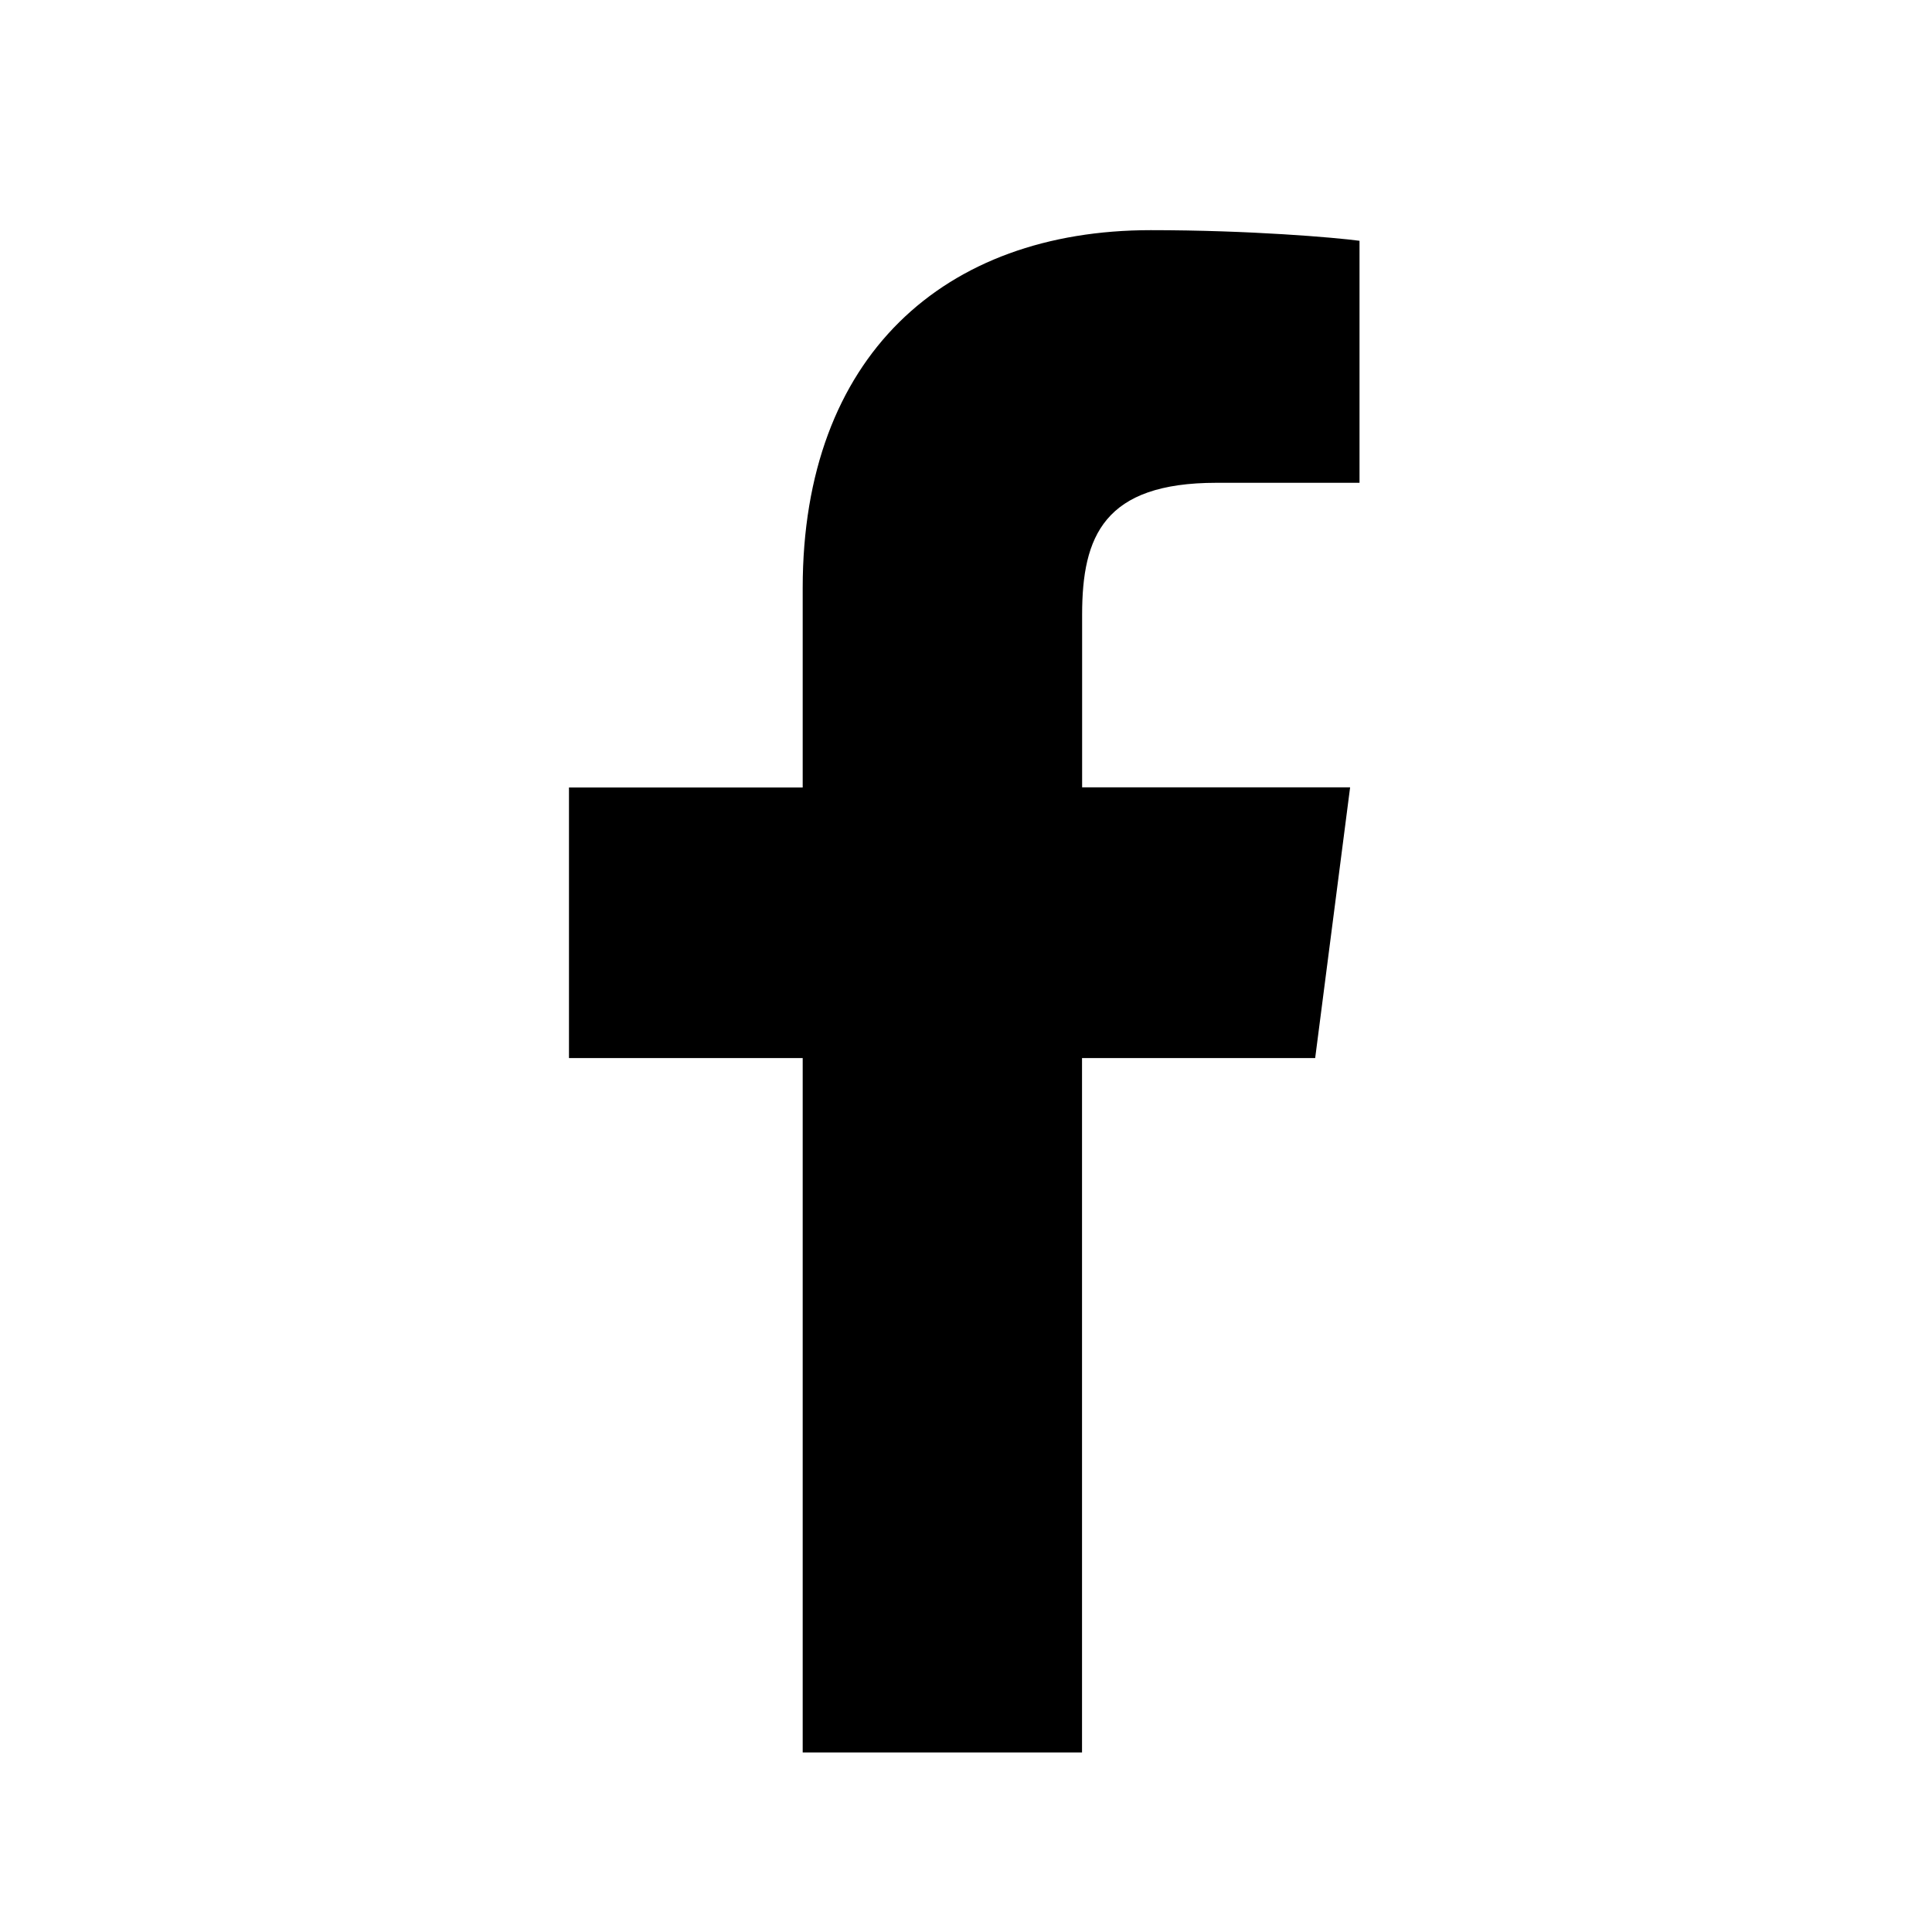
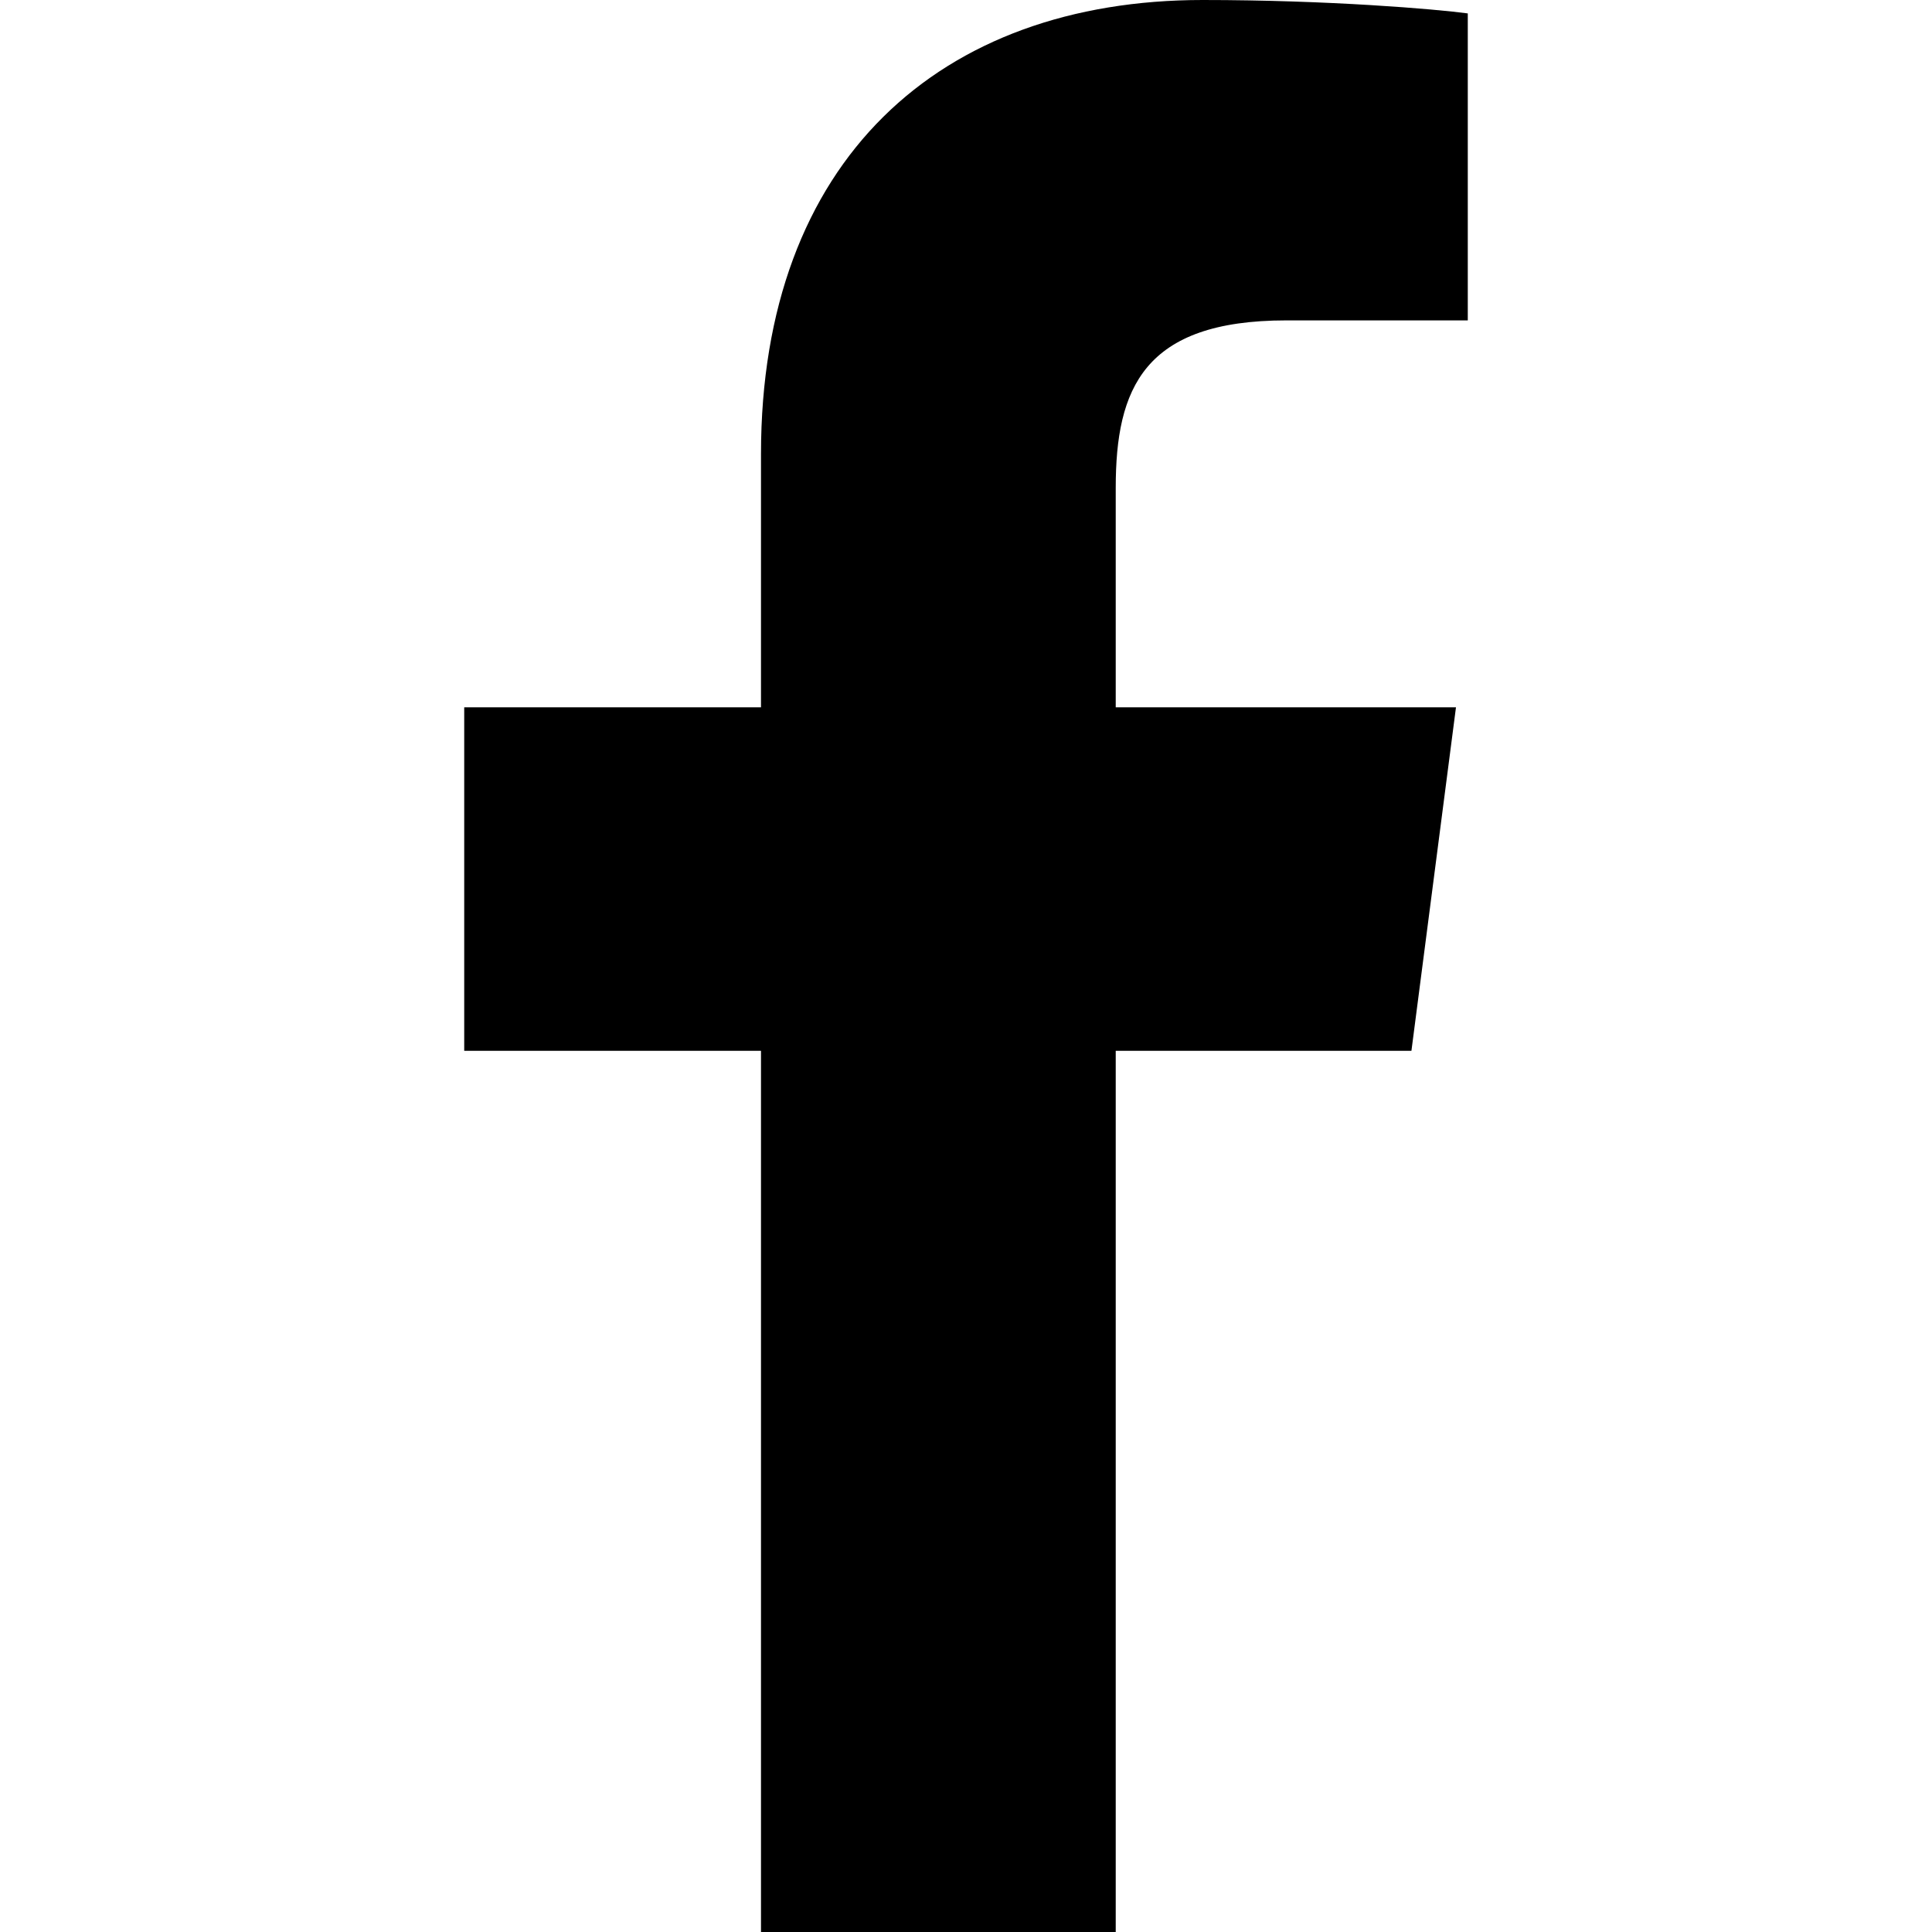
- <svg xmlns="http://www.w3.org/2000/svg" version="1.1" viewBox="0 0 38 38">
-   <g>
-     <path fill="currentColor" d="M25.868,20.809l0.687-5.323h-5.271v-3.398c0-1.541,0.43-2.592,2.641-2.592h2.815v-4.76 c-0.487-0.065-2.158-0.209-4.107-0.209c-4.065,0-6.845,2.481-6.845,7.037v3.925h-4.597v5.322h4.597v13.658h5.494V20.811h4.585 L25.868,20.809L25.868,20.809z" />
-   </g>
+ <svg xmlns="http://www.w3.org/2000/svg" id="Layer_1" width="36" height="36" viewBox="0 0 36 36">
+   <path d="M26.3,19.58l.83-6.4h-6.34v-4.09c0-1.85,.52-3.12,3.18-3.12h3.38V.25c-.59-.08-2.59-.25-4.94-.25-4.89,0-8.23,2.98-8.23,8.46v4.72h-5.53v6.4h5.53v16.42h6.61V19.58h5.51Z" />
</svg>
